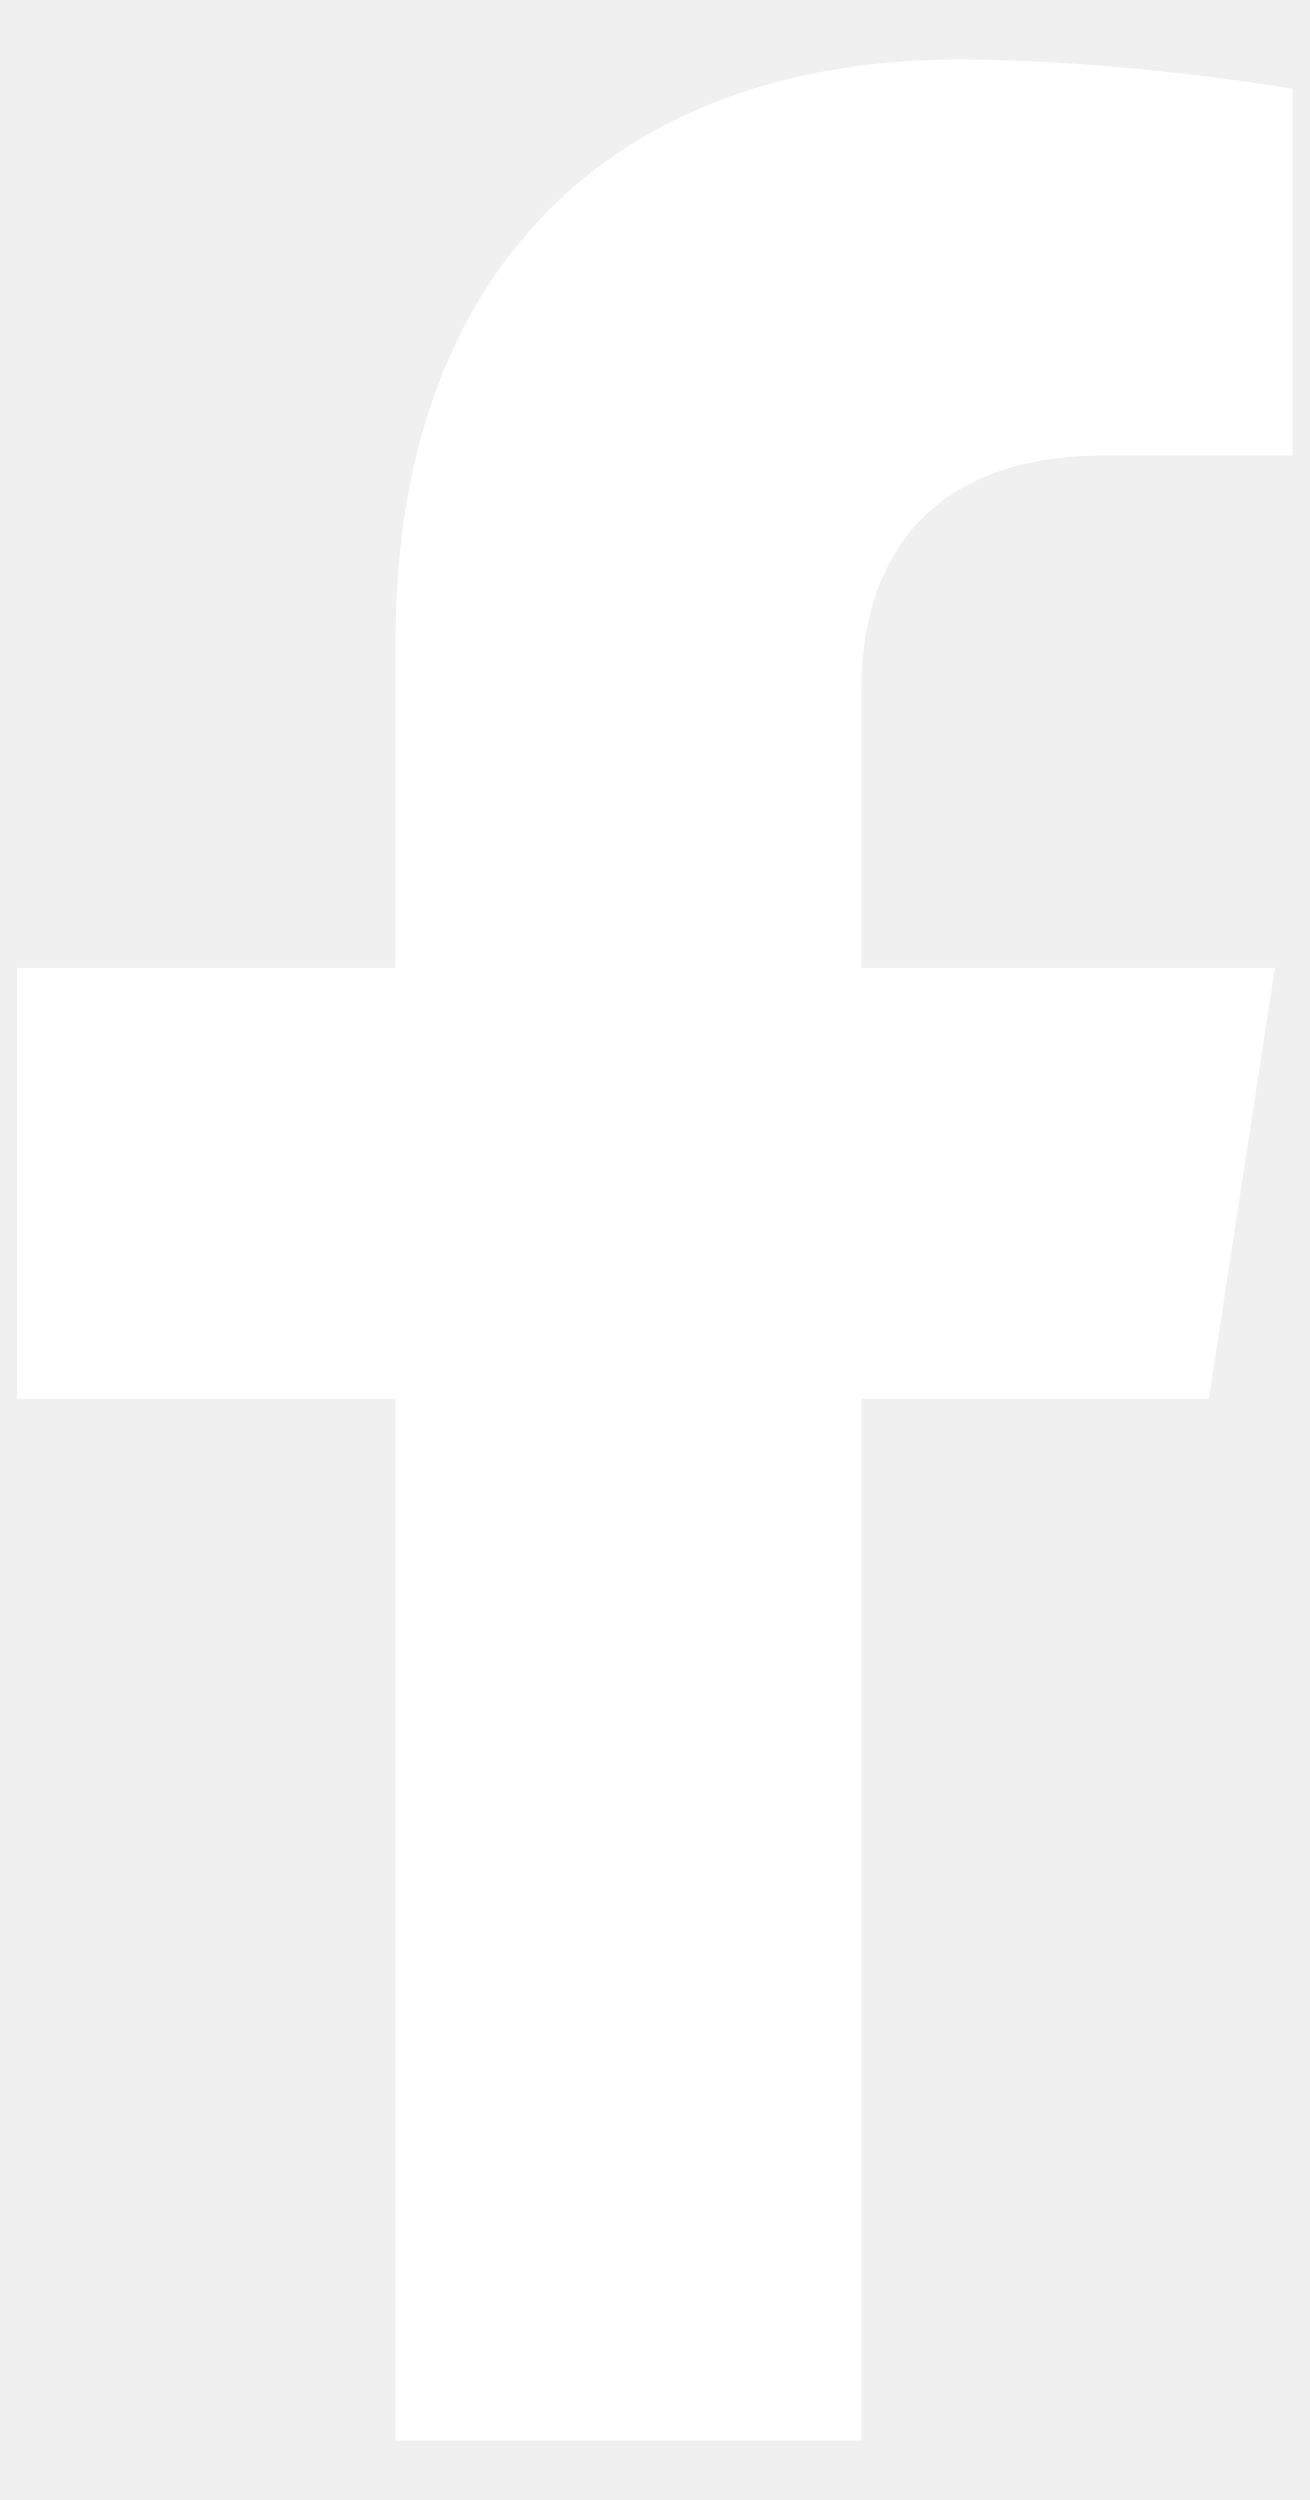
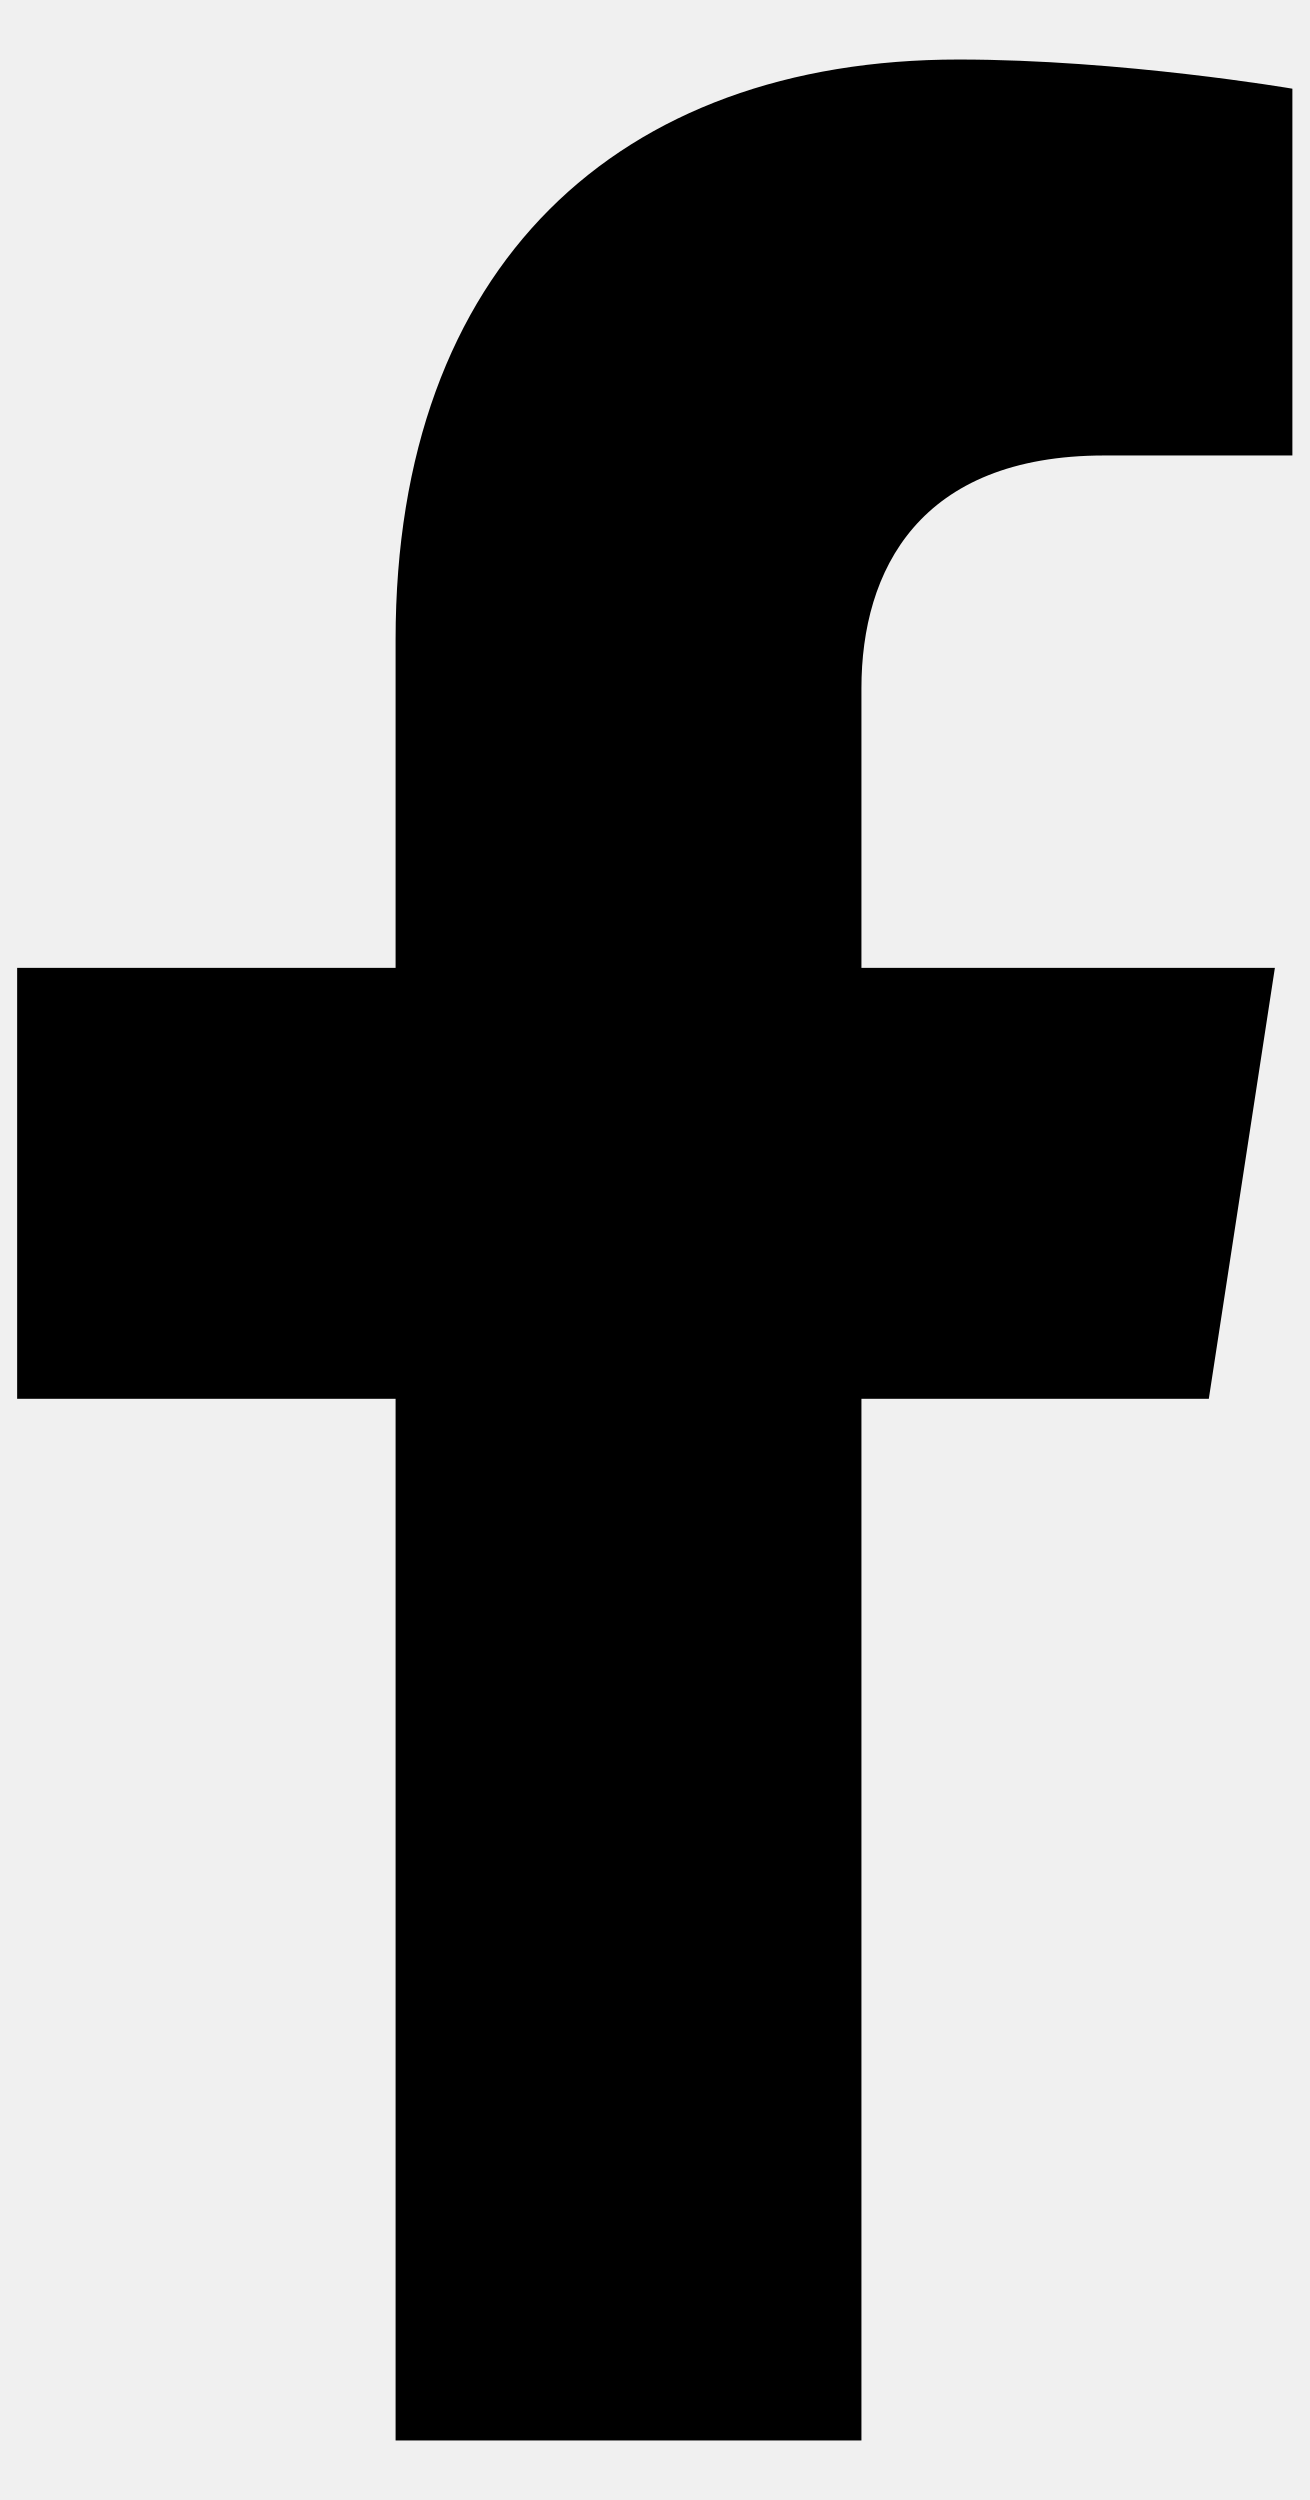
<svg xmlns="http://www.w3.org/2000/svg" width="11" height="21" viewBox="0 0 11 21" fill="none">
-   <path d="M10.154 11.75L10.709 8.13H7.236V5.782C7.236 4.791 7.721 3.826 9.277 3.826H10.856V0.745C10.856 0.745 9.423 0.5 8.053 0.5C5.193 0.5 3.323 2.234 3.323 5.372V8.13H0.144V11.75H3.323V20.5H7.236V11.75H10.154Z" fill="white" />
+   <path d="M10.154 11.75L10.709 8.13H7.236V5.782C7.236 4.791 7.721 3.826 9.277 3.826H10.856V0.745C10.856 0.745 9.423 0.5 8.053 0.5C5.193 0.5 3.323 2.234 3.323 5.372V8.13H0.144V11.75H3.323V20.5H7.236V11.75H10.154Z" fill="#000" />
</svg>
